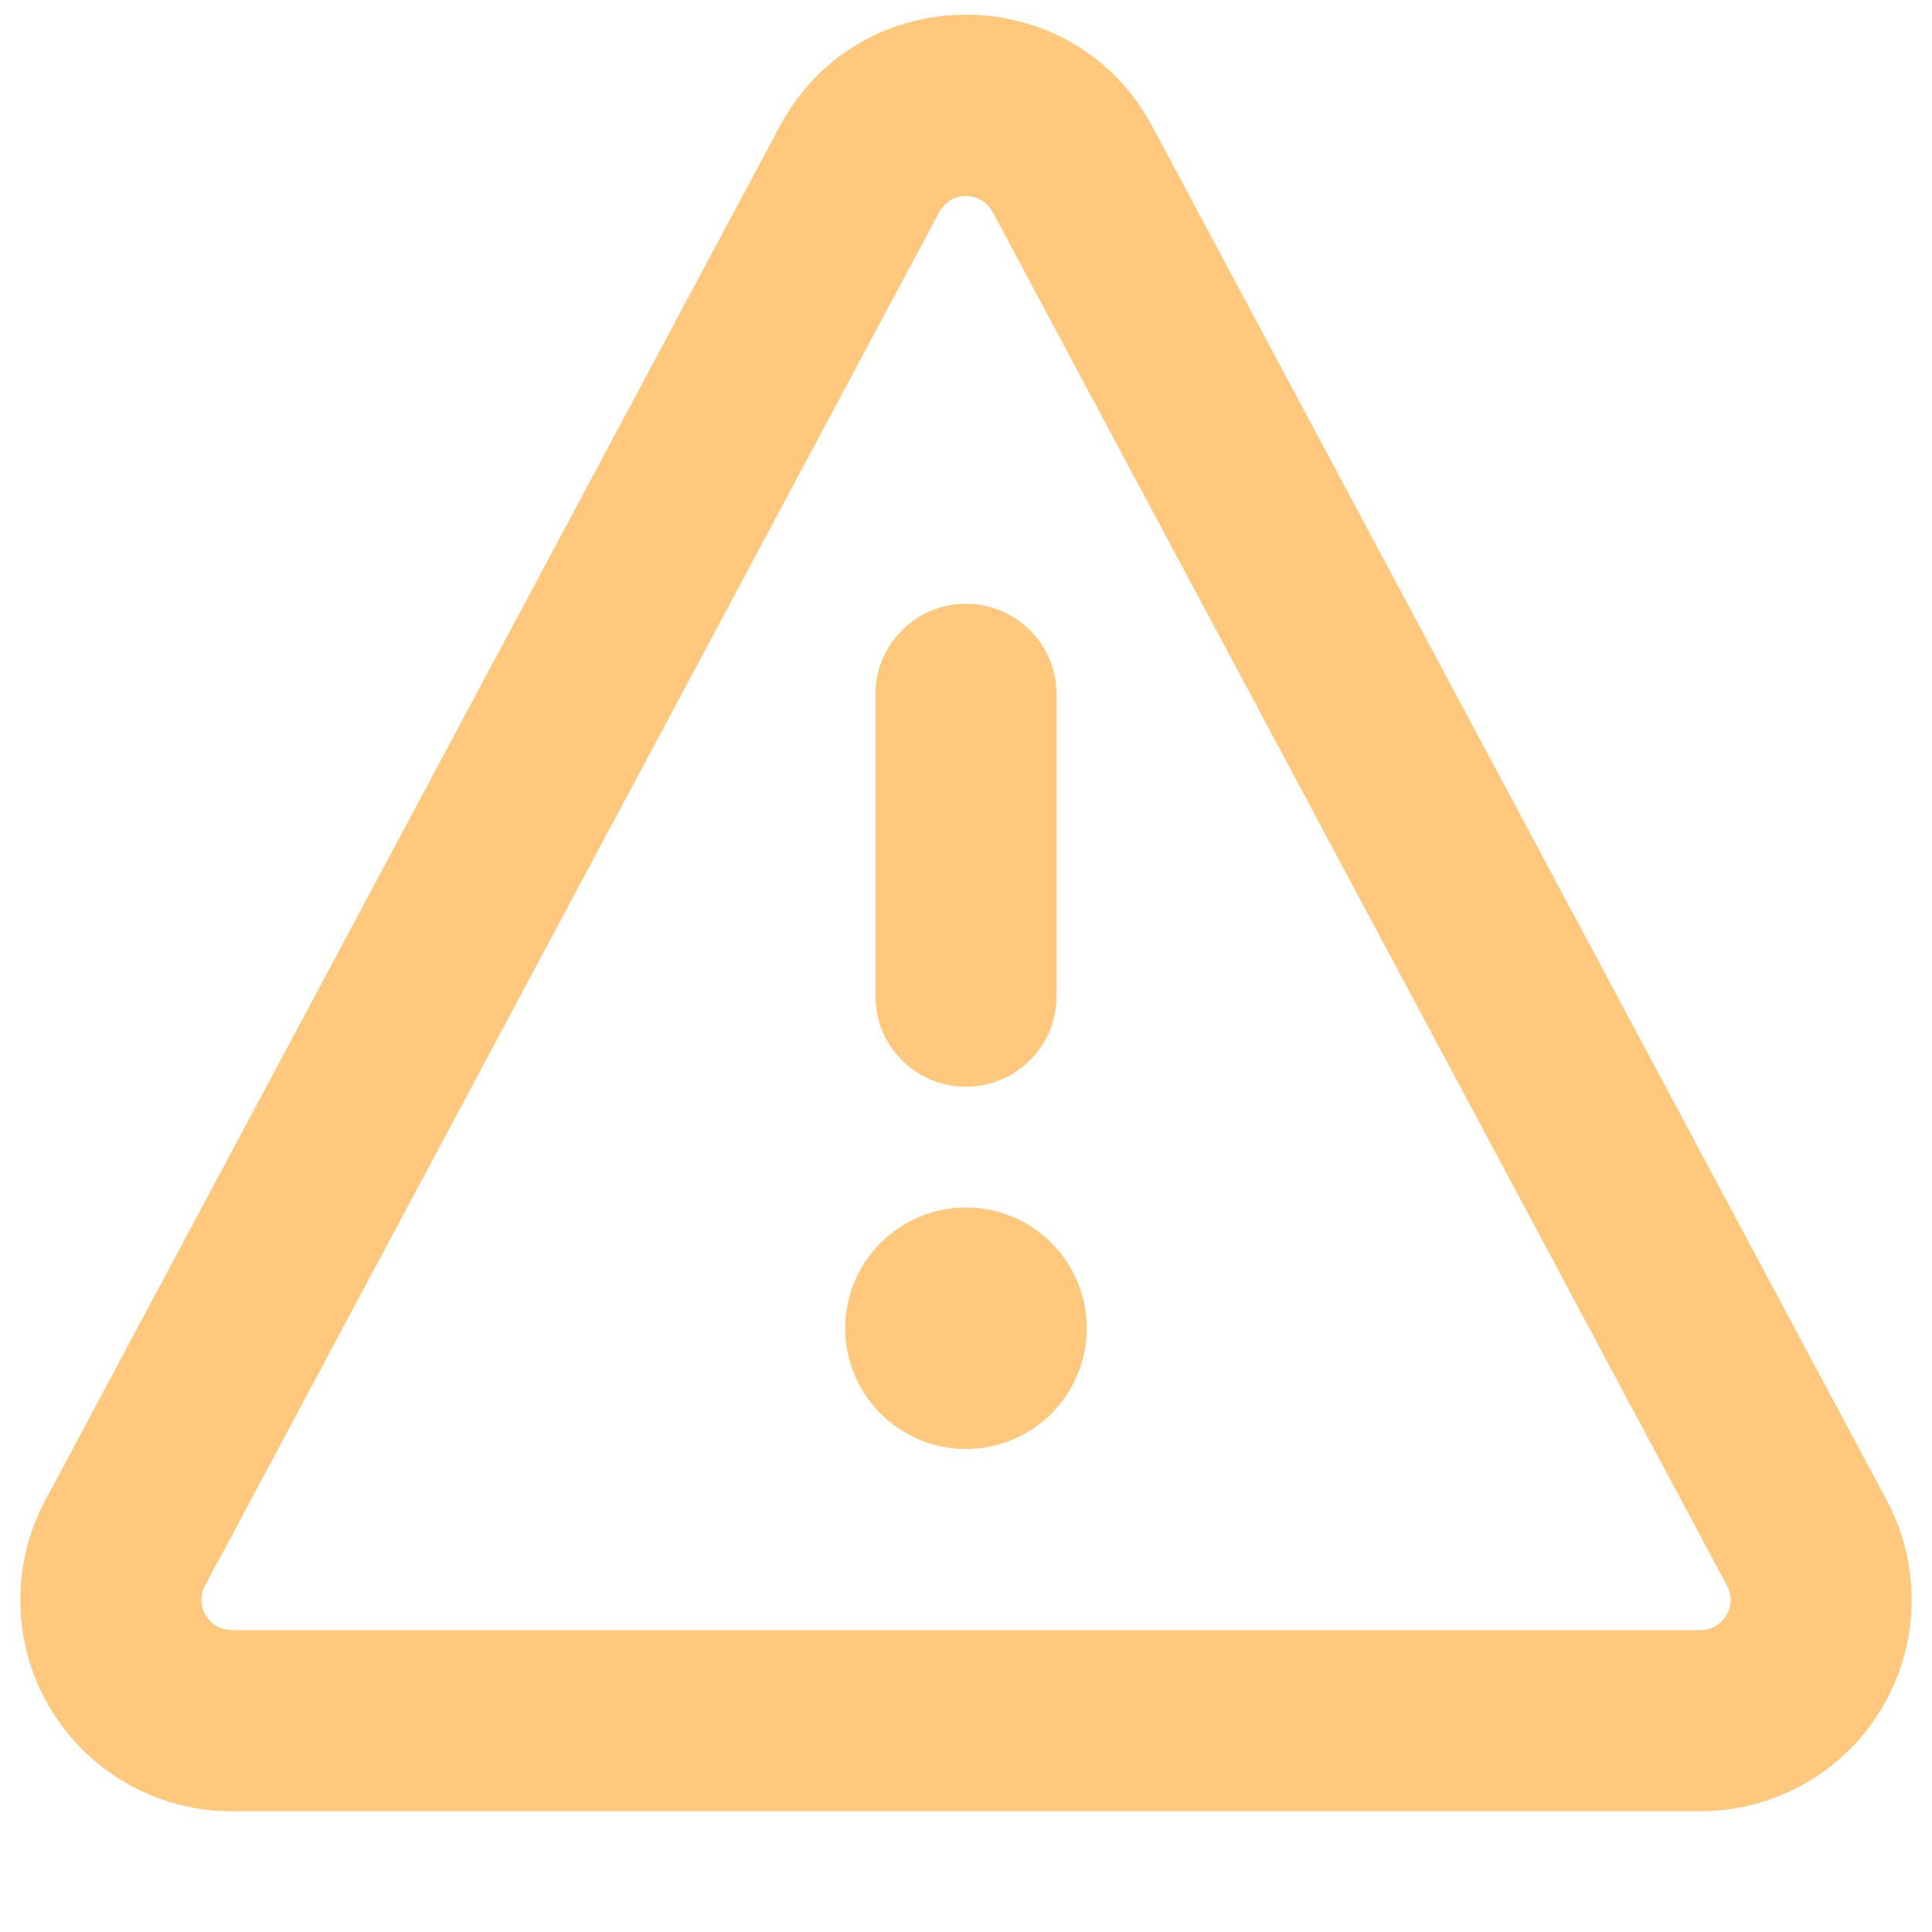
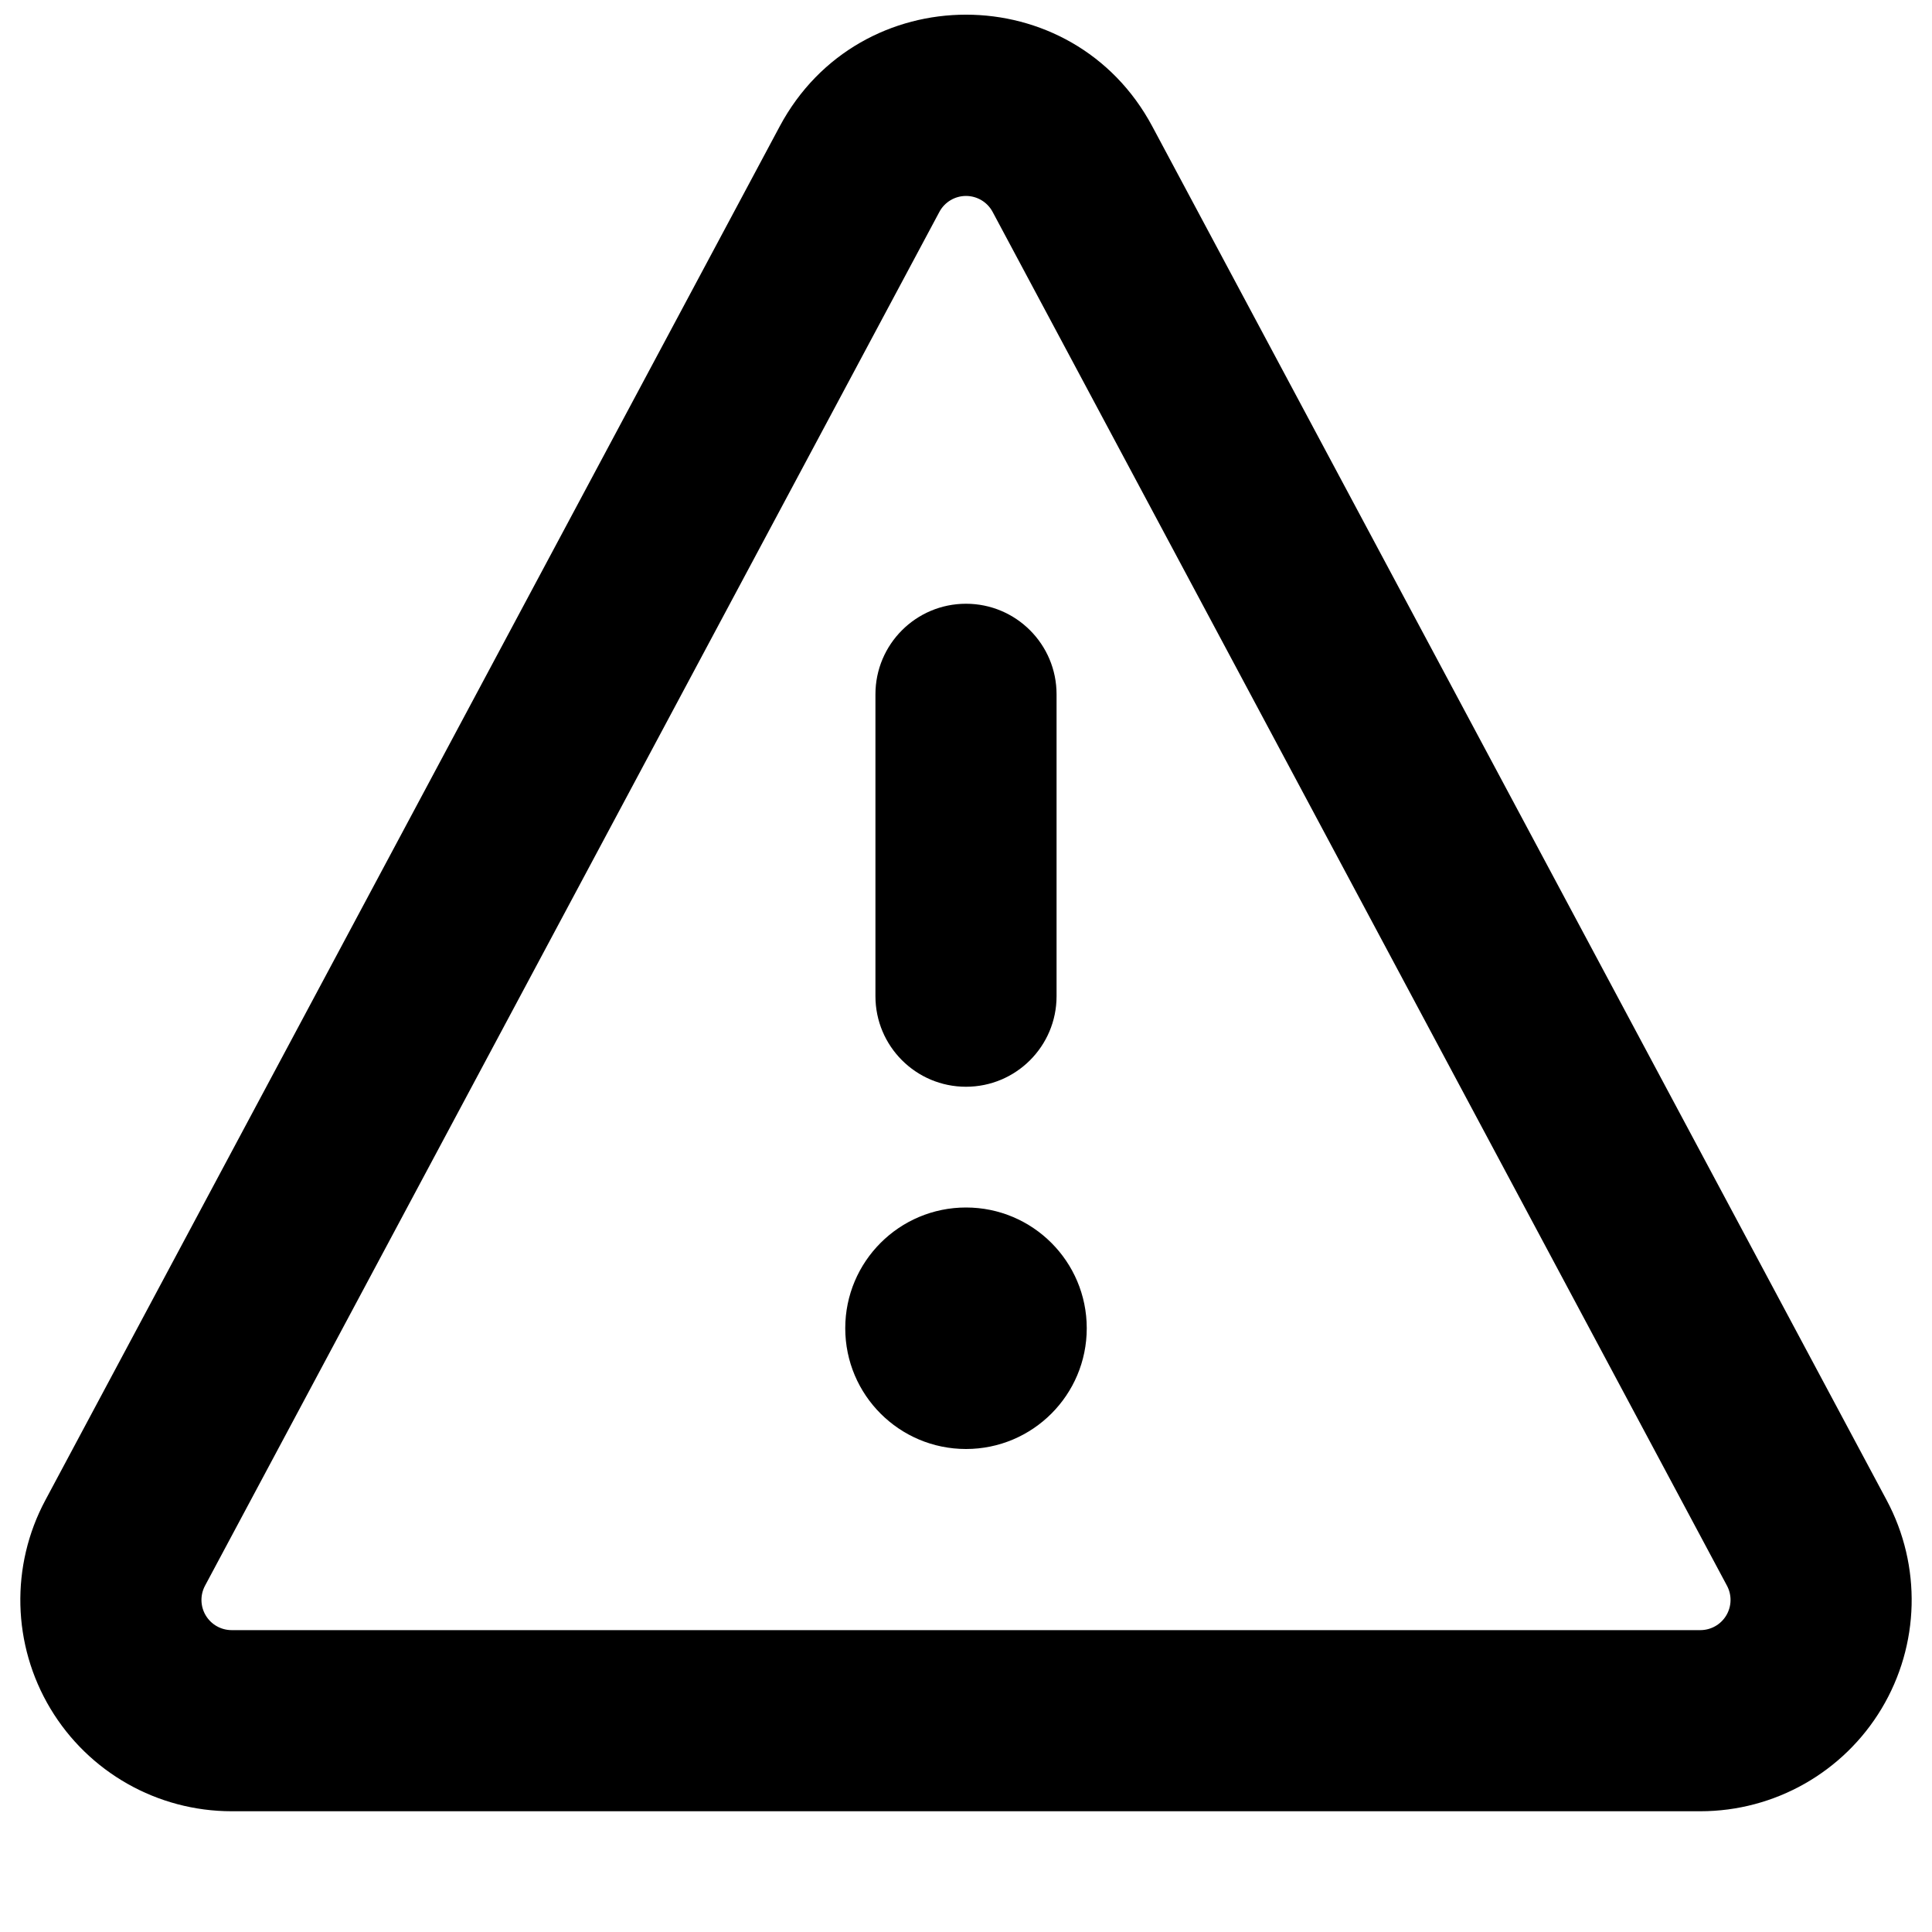
- <svg xmlns="http://www.w3.org/2000/svg" width="16px" height="16px" viewBox="0 0 16 16" fill="#ffc87d">
+ <svg xmlns="http://www.w3.org/2000/svg" width="16px" height="16px" viewBox="0 0 16 16" fill="currentColor">
  <path d="M6.457 1.047c.659-1.234 2.427-1.234 3.086 0l6.082 11.378A1.75 1.75 0 0 1 14.082 15H1.918a1.75 1.75 0 0 1-1.543-2.575Zm1.763.707a.25.25 0 0 0-.44 0L1.698 13.132a.25.25 0 0 0 .22.368h12.164a.25.25 0 0 0 .22-.368Zm.53 3.996v2.5a.75.75 0 0 1-1.5 0v-2.5a.75.75 0 0 1 1.5 0ZM9 11a1 1 0 1 1-2 0 1 1 0 0 1 2 0Z" />
</svg>
